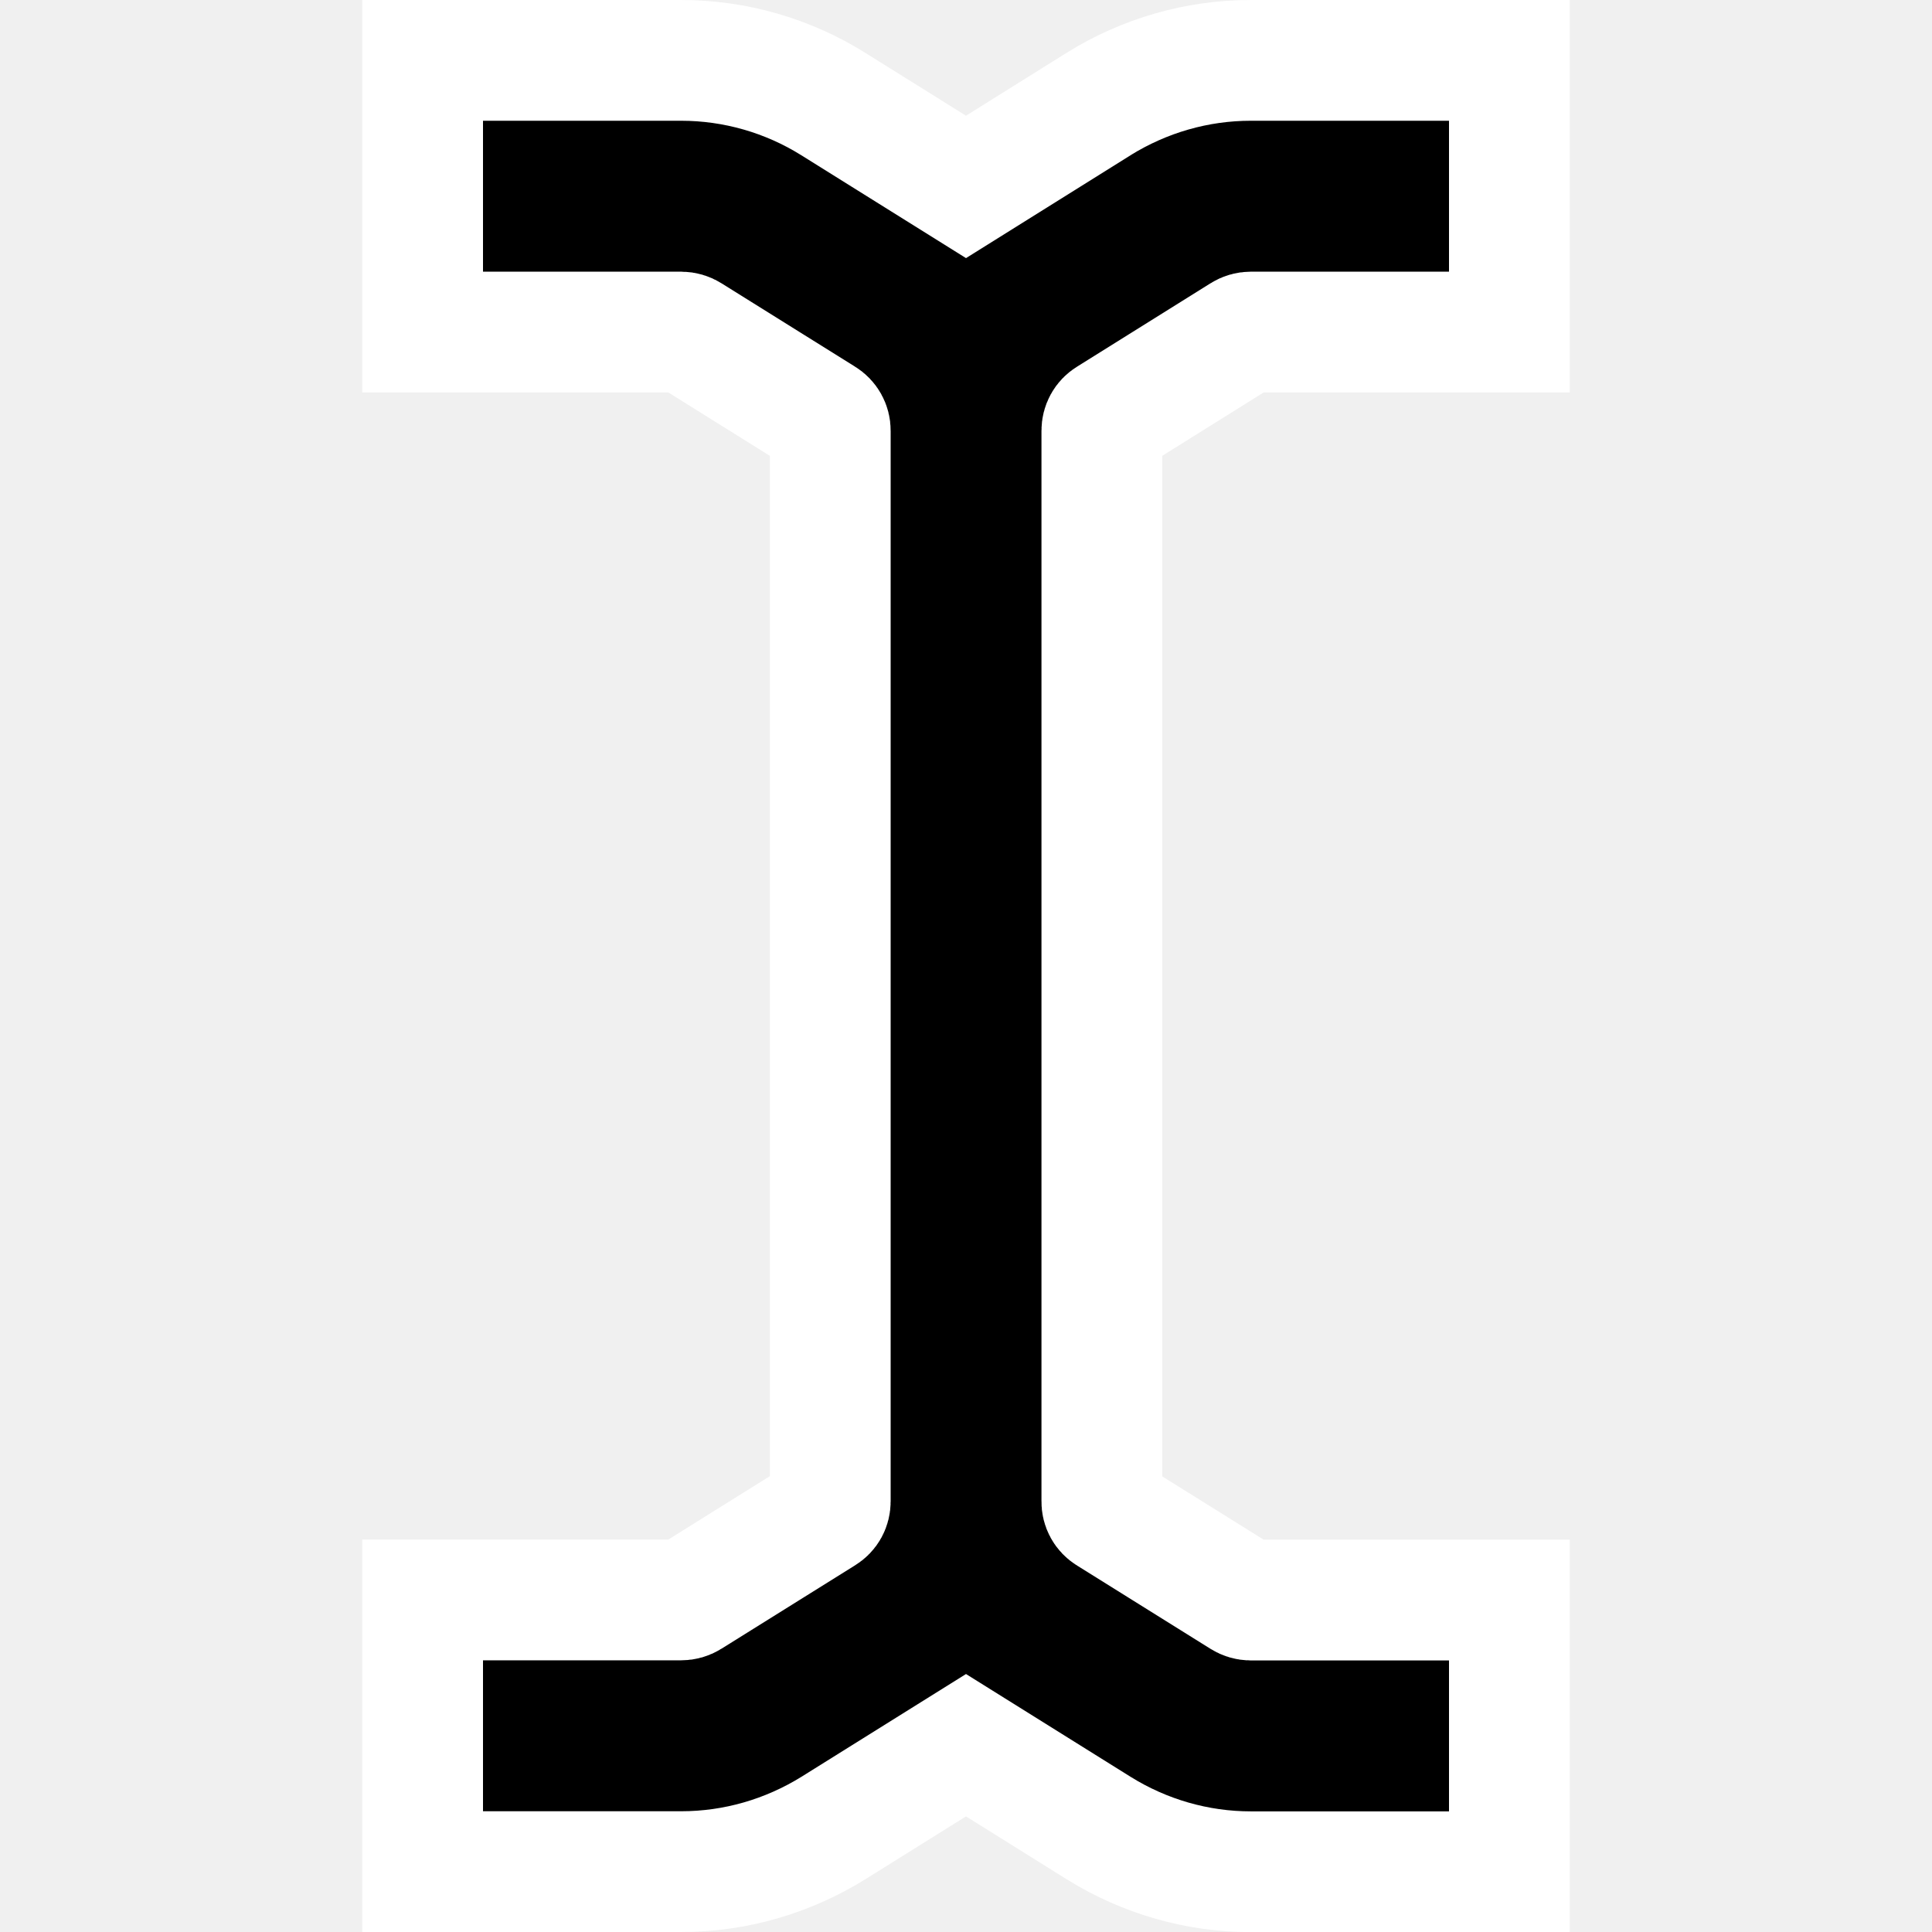
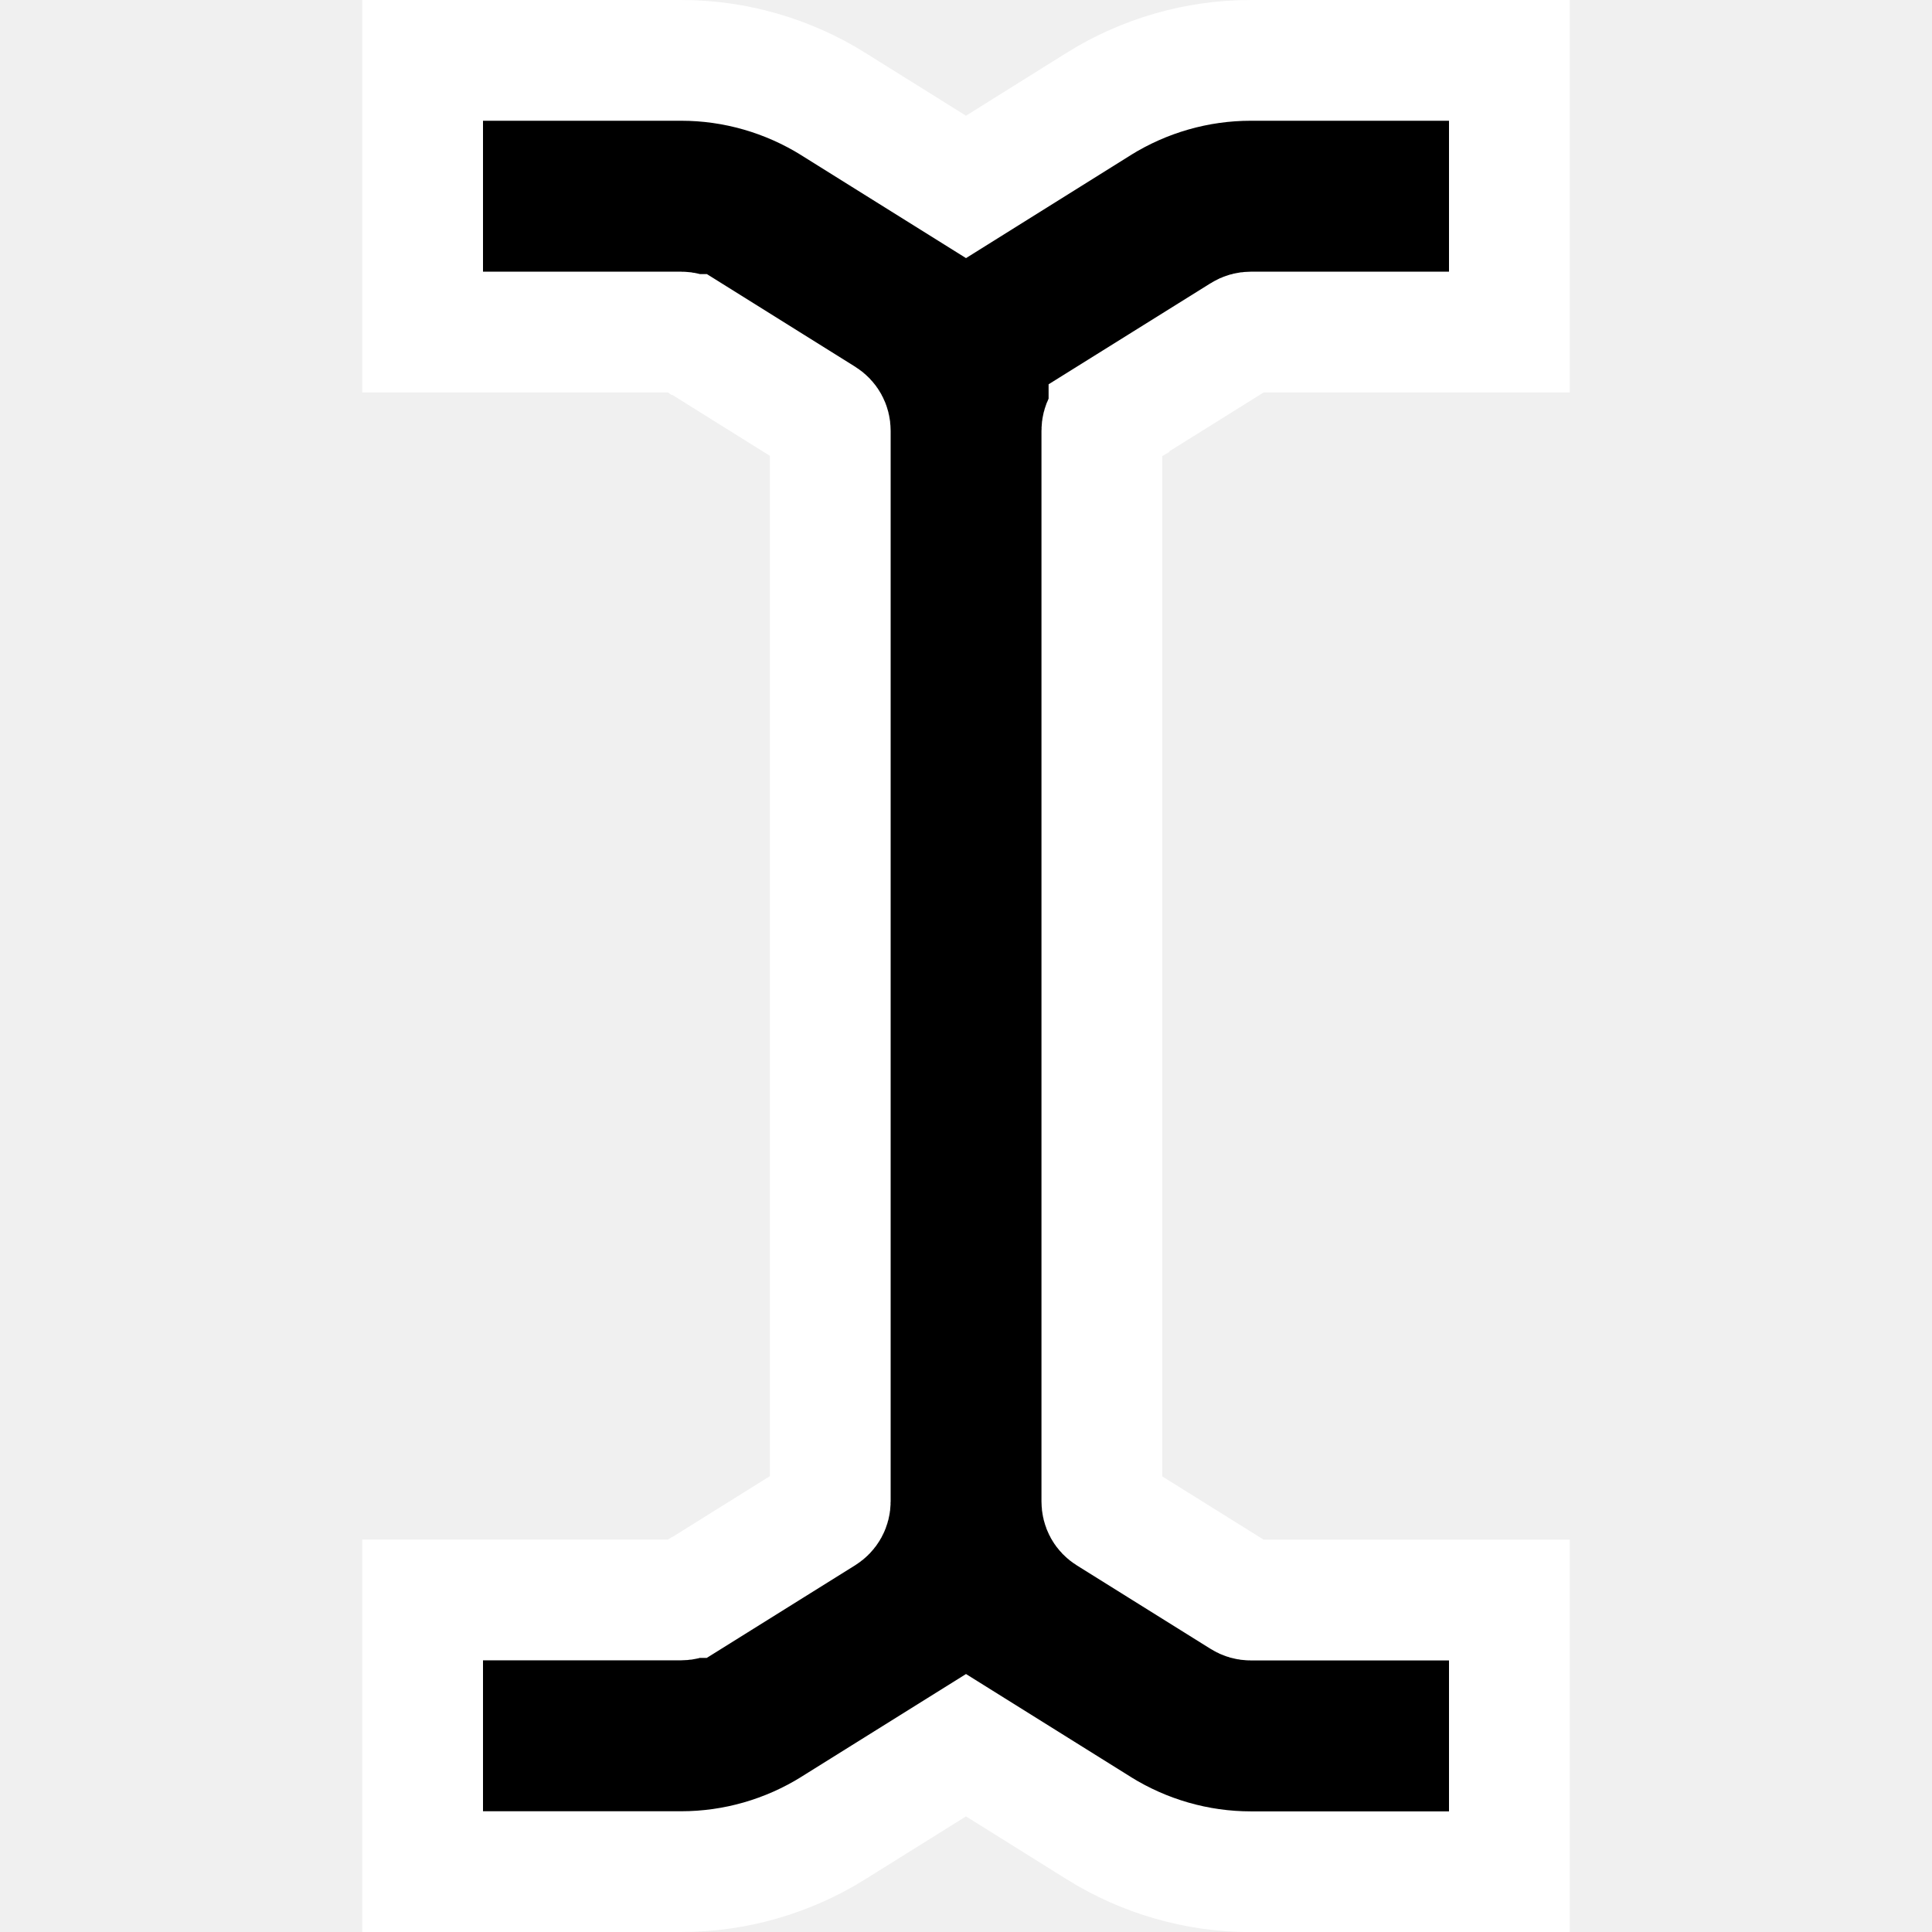
- <svg xmlns="http://www.w3.org/2000/svg" width="16" height="16" fill="none">
-   <path fill="#000" stroke="#fff" d="M12 2.75h.5V.5h-2.142c-.446 0-.88.126-1.258.36l-.001.001L8 1.548 6.9.861A2.378 2.378 0 0 0 5.641.5H3.5v2.25h2.142a.13.13 0 0 1 .068.02l1.107.691a.122.122 0 0 1 .059.106v8.866c0 .044-.02.082-.059.106l-1.107.691a.128.128 0 0 1-.069.02H3.5v2.25h2.142c.446 0 .88-.126 1.258-.36l1.1-.687 1.1.687c.378.235.813.361 1.259.361H12.5v-2.25h-2.142a.13.13 0 0 1-.068-.02l-1.107-.691a.12.12 0 0 1-.058-.106V3.567c0-.044.021-.083.059-.106l1.106-.691a.128.128 0 0 1 .068-.02H12Z" />
+ <svg xmlns="http://www.w3.org/2000/svg" width="16" height="16" viewBox="0 0 16 16" fill="none">
+   <path d="M12 2.75H12.5V2.25V1V0.5H12H10.358C9.912 0.5 9.477 0.626 9.1 0.86L9.099 0.861L8 1.548L6.9 0.861L6.899 0.86C6.522 0.626 6.087 0.5 5.642 0.5H4H3.5V1V2.25V2.75H4H5.642C5.665 2.75 5.689 2.756 5.71 2.77C5.71 2.77 5.71 2.77 5.711 2.77L6.817 3.461C6.817 3.461 6.817 3.461 6.817 3.461C6.817 3.461 6.817 3.461 6.817 3.461C6.855 3.485 6.876 3.523 6.876 3.567V8V12.433C6.876 12.477 6.855 12.515 6.817 12.539C6.817 12.539 6.817 12.539 6.817 12.539L5.71 13.23C5.709 13.23 5.709 13.23 5.709 13.23C5.687 13.244 5.664 13.25 5.641 13.25H4H3.5V13.75V15V15.5H4H5.642C6.088 15.5 6.523 15.374 6.9 15.14L6.901 15.139L8 14.453L9.1 15.14L9.101 15.141C9.478 15.375 9.913 15.501 10.359 15.501H12H12.5V15.001V13.751V13.251H12H10.358C10.335 13.251 10.312 13.245 10.29 13.231C10.29 13.231 10.29 13.231 10.29 13.231L9.183 12.54C9.183 12.54 9.183 12.54 9.183 12.54C9.183 12.54 9.183 12.54 9.183 12.54C9.146 12.517 9.125 12.48 9.125 12.434V8V3.567C9.125 3.523 9.146 3.484 9.184 3.461C9.184 3.461 9.184 3.46 9.184 3.46L10.29 2.77C10.29 2.77 10.29 2.77 10.29 2.77C10.312 2.756 10.335 2.75 10.358 2.75H12Z" fill="black" stroke="white" />
</svg>
